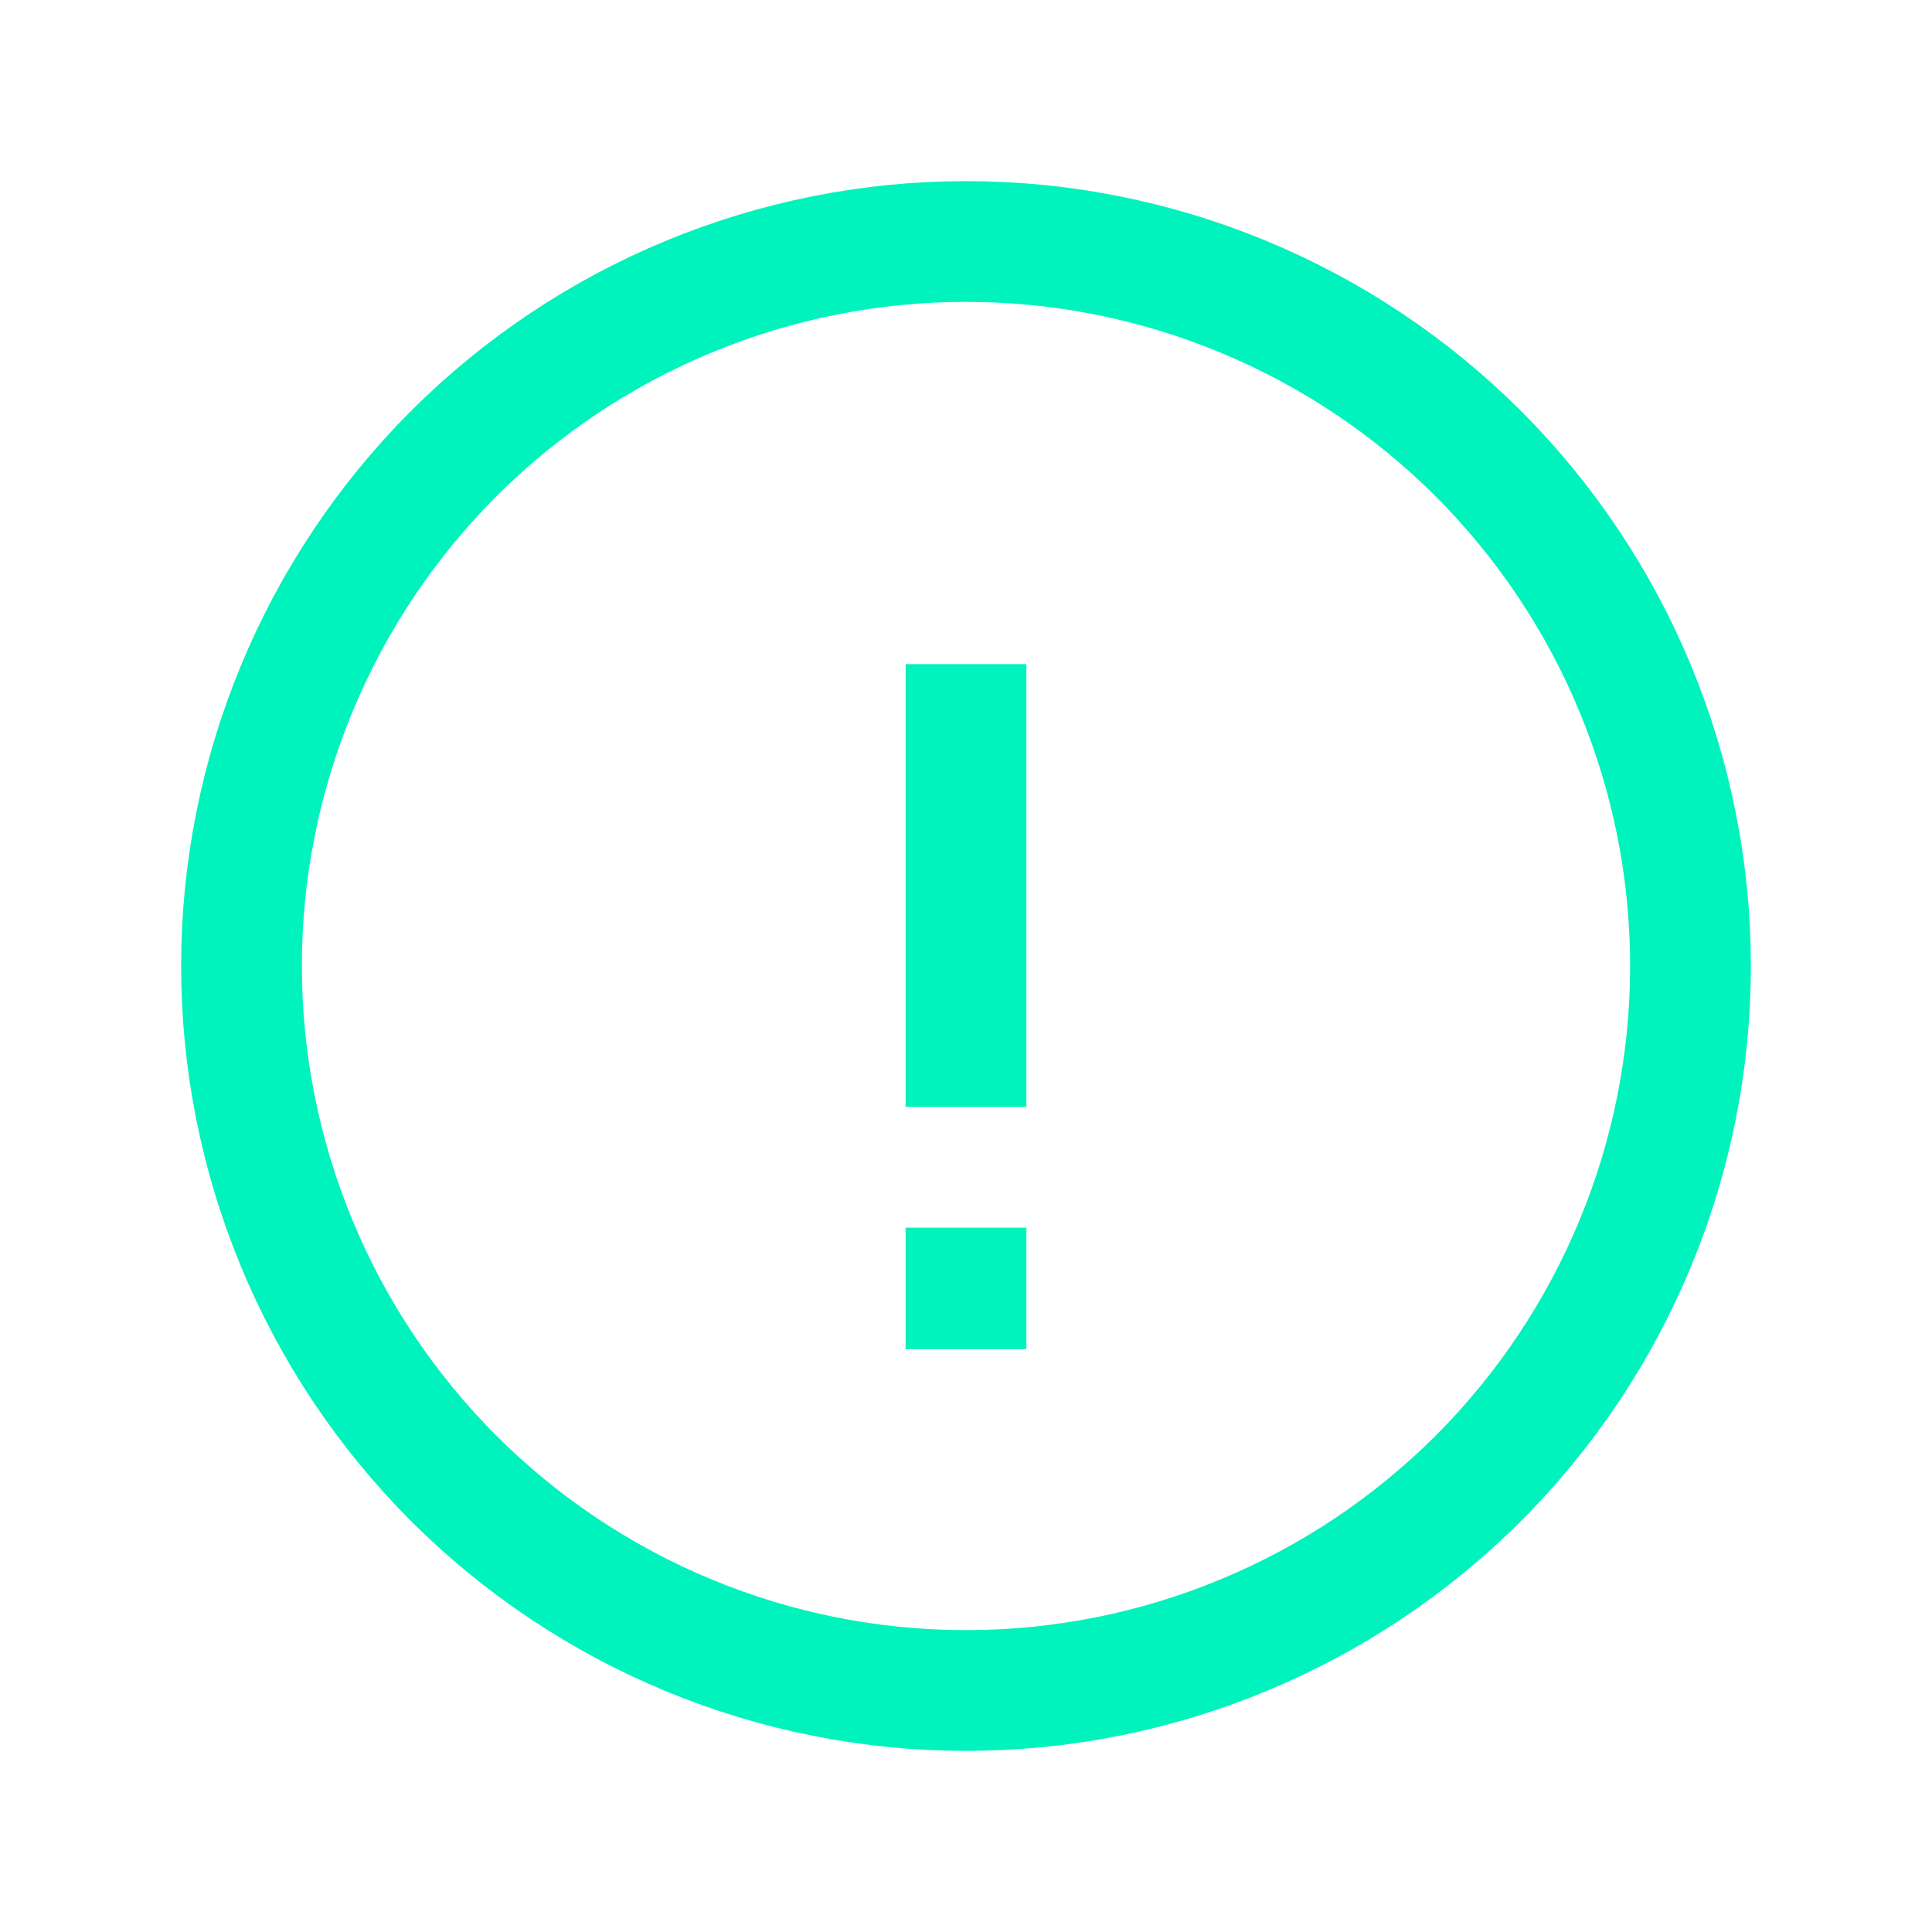
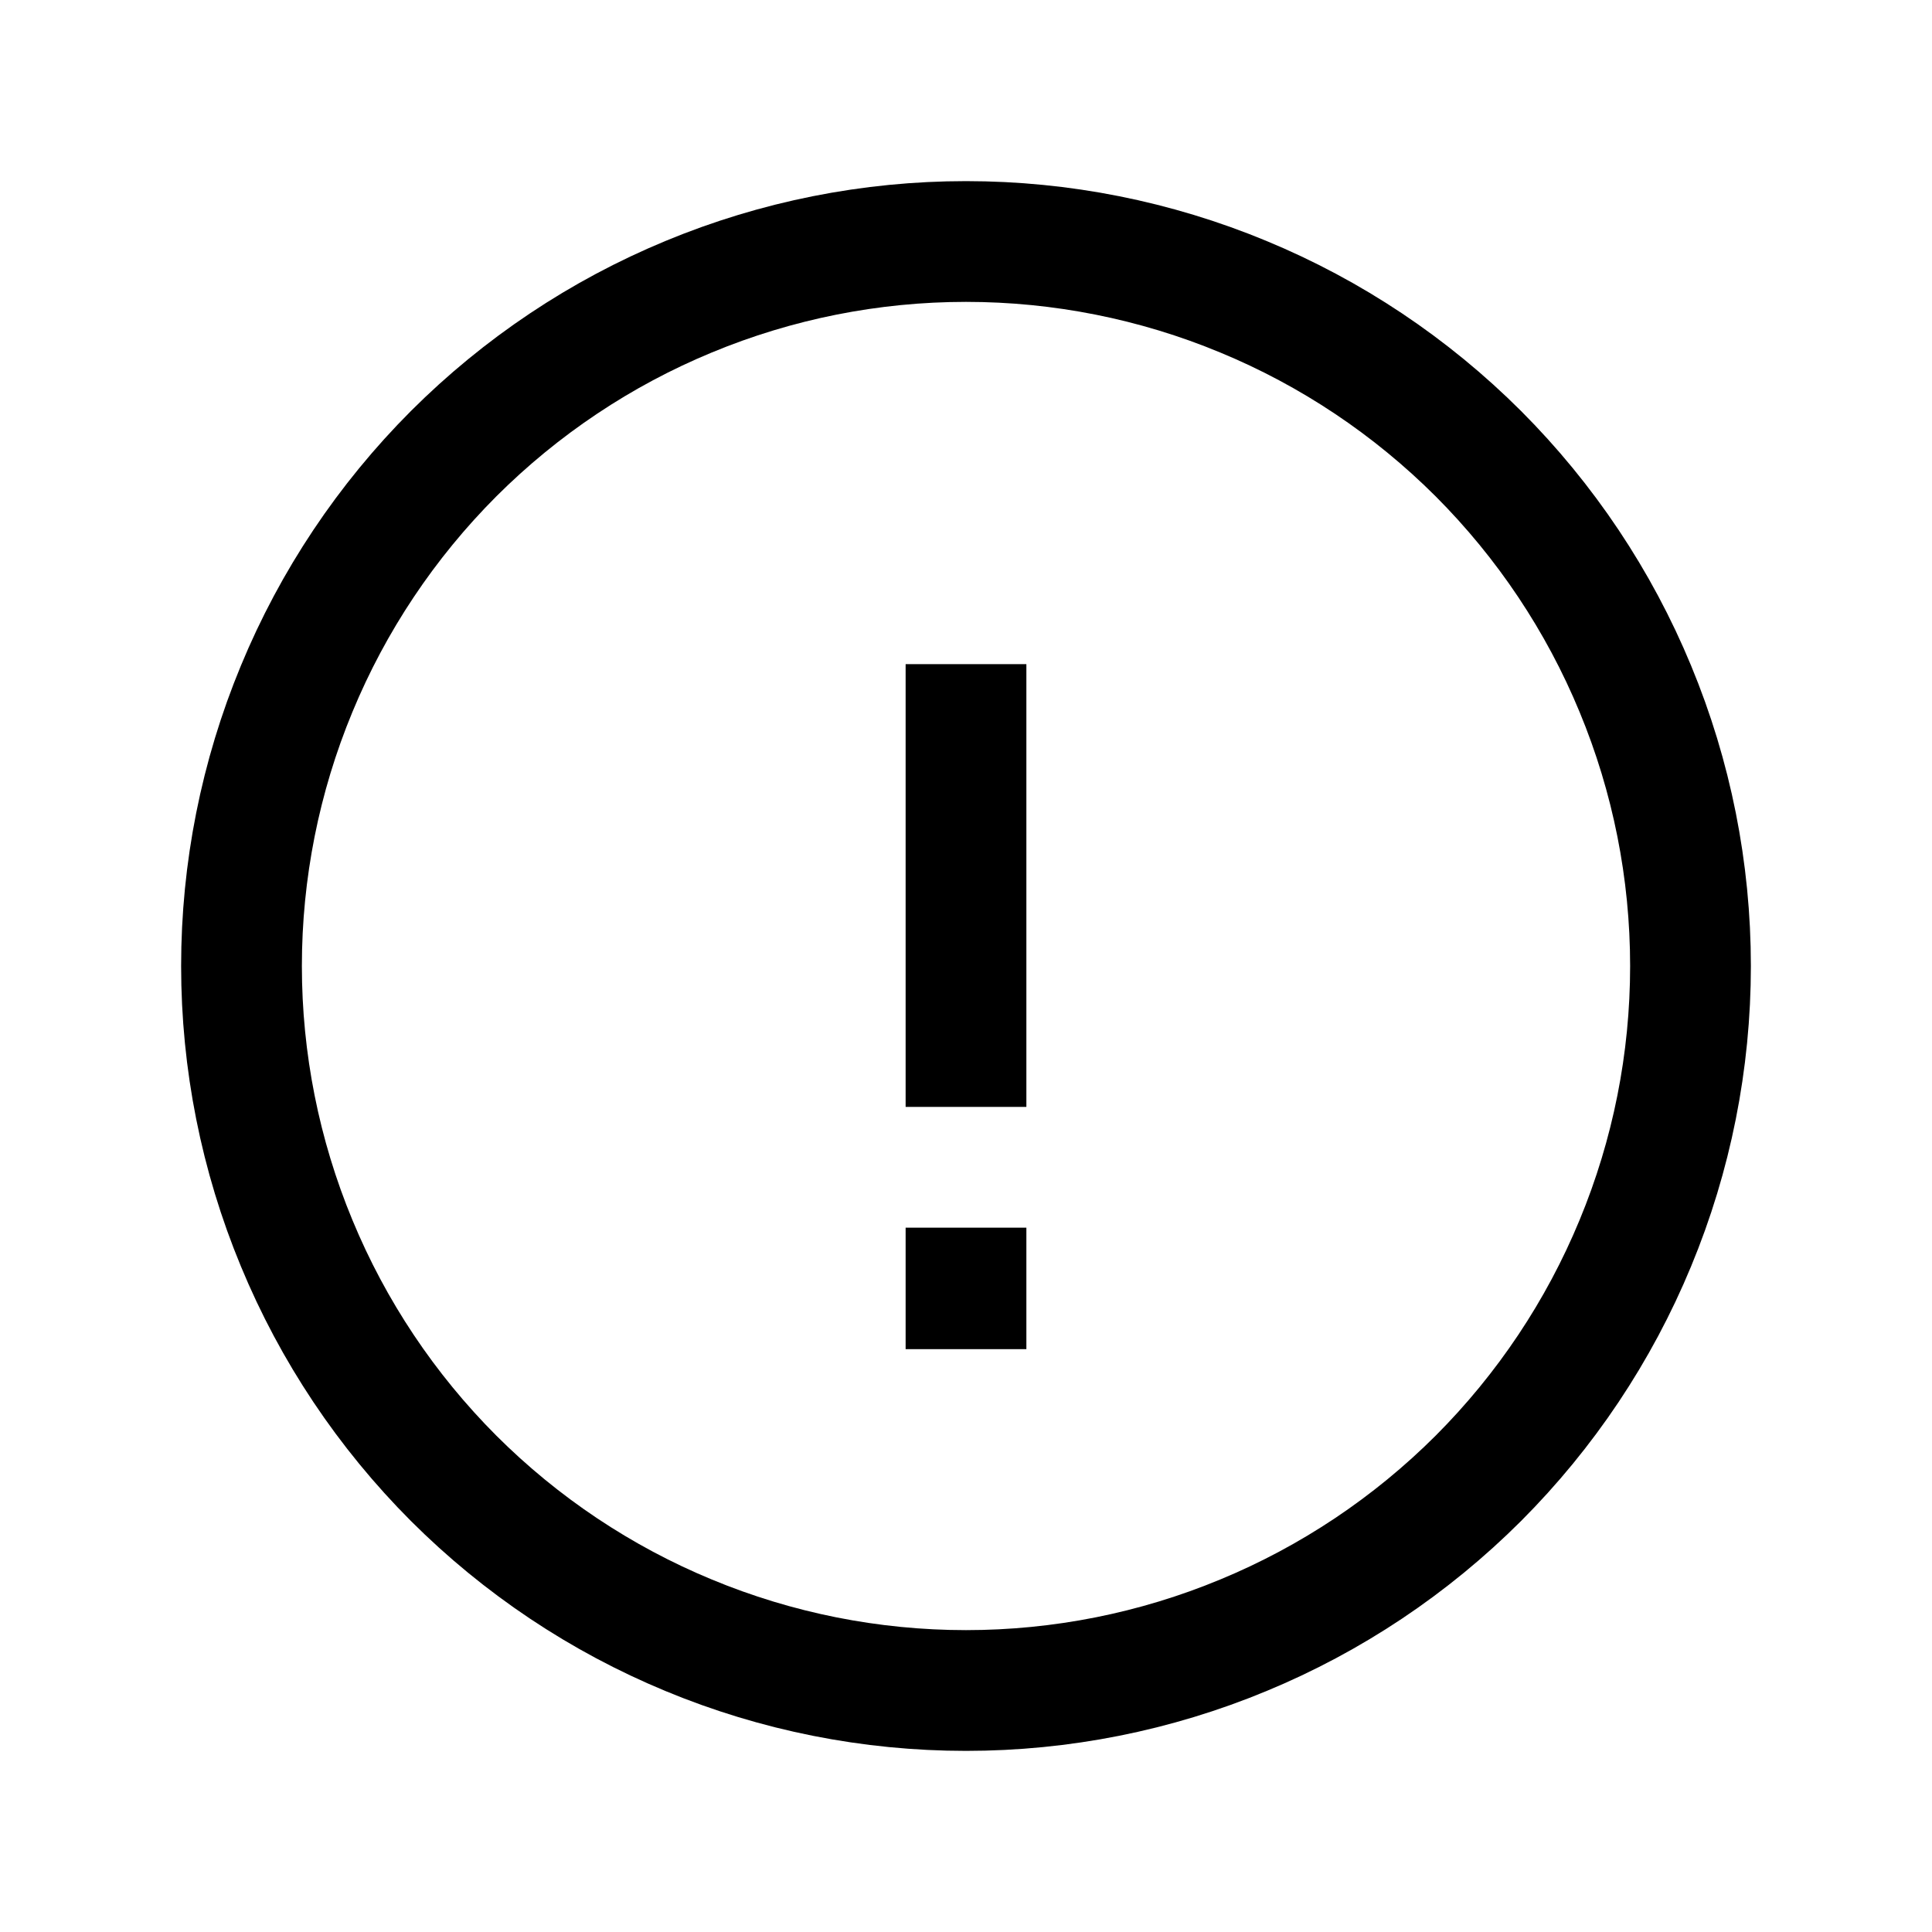
<svg xmlns="http://www.w3.org/2000/svg" width="16" height="16" viewBox="0 0 16 16" fill="none">
-   <path d="M8 6V8.667M8 10.667V10.673M2 8C2 8.788 2.155 9.568 2.457 10.296C2.758 11.024 3.2 11.685 3.757 12.243C4.315 12.8 4.976 13.242 5.704 13.543C6.432 13.845 7.212 14 8 14C8.788 14 9.568 13.845 10.296 13.543C11.024 13.242 11.685 12.8 12.243 12.243C12.8 11.685 13.242 11.024 13.543 10.296C13.845 9.568 14 8.788 14 8C14 7.212 13.845 6.432 13.543 5.704C13.242 4.976 12.8 4.315 12.243 3.757C11.685 3.2 11.024 2.758 10.296 2.457C9.568 2.155 8.788 2 8 2C7.212 2 6.432 2.155 5.704 2.457C4.976 2.758 4.315 3.2 3.757 3.757C3.2 4.315 2.758 4.976 2.457 5.704C2.155 6.432 2 7.212 2 8Z" stroke="#00F3BC" stroke-linecap="square" />
+   <path d="M8 6V8.667M8 10.667V10.673M2 8C2 8.788 2.155 9.568 2.457 10.296C2.758 11.024 3.2 11.685 3.757 12.243C4.315 12.8 4.976 13.242 5.704 13.543C6.432 13.845 7.212 14 8 14C8.788 14 9.568 13.845 10.296 13.543C11.024 13.242 11.685 12.8 12.243 12.243C12.8 11.685 13.242 11.024 13.543 10.296C13.845 9.568 14 8.788 14 8C14 7.212 13.845 6.432 13.543 5.704C13.242 4.976 12.8 4.315 12.243 3.757C11.685 3.2 11.024 2.758 10.296 2.457C9.568 2.155 8.788 2 8 2C7.212 2 6.432 2.155 5.704 2.457C4.976 2.758 4.315 3.2 3.757 3.757C3.2 4.315 2.758 4.976 2.457 5.704C2.155 6.432 2 7.212 2 8Z" stroke="currentColor" stroke-linecap="square" />
</svg>
